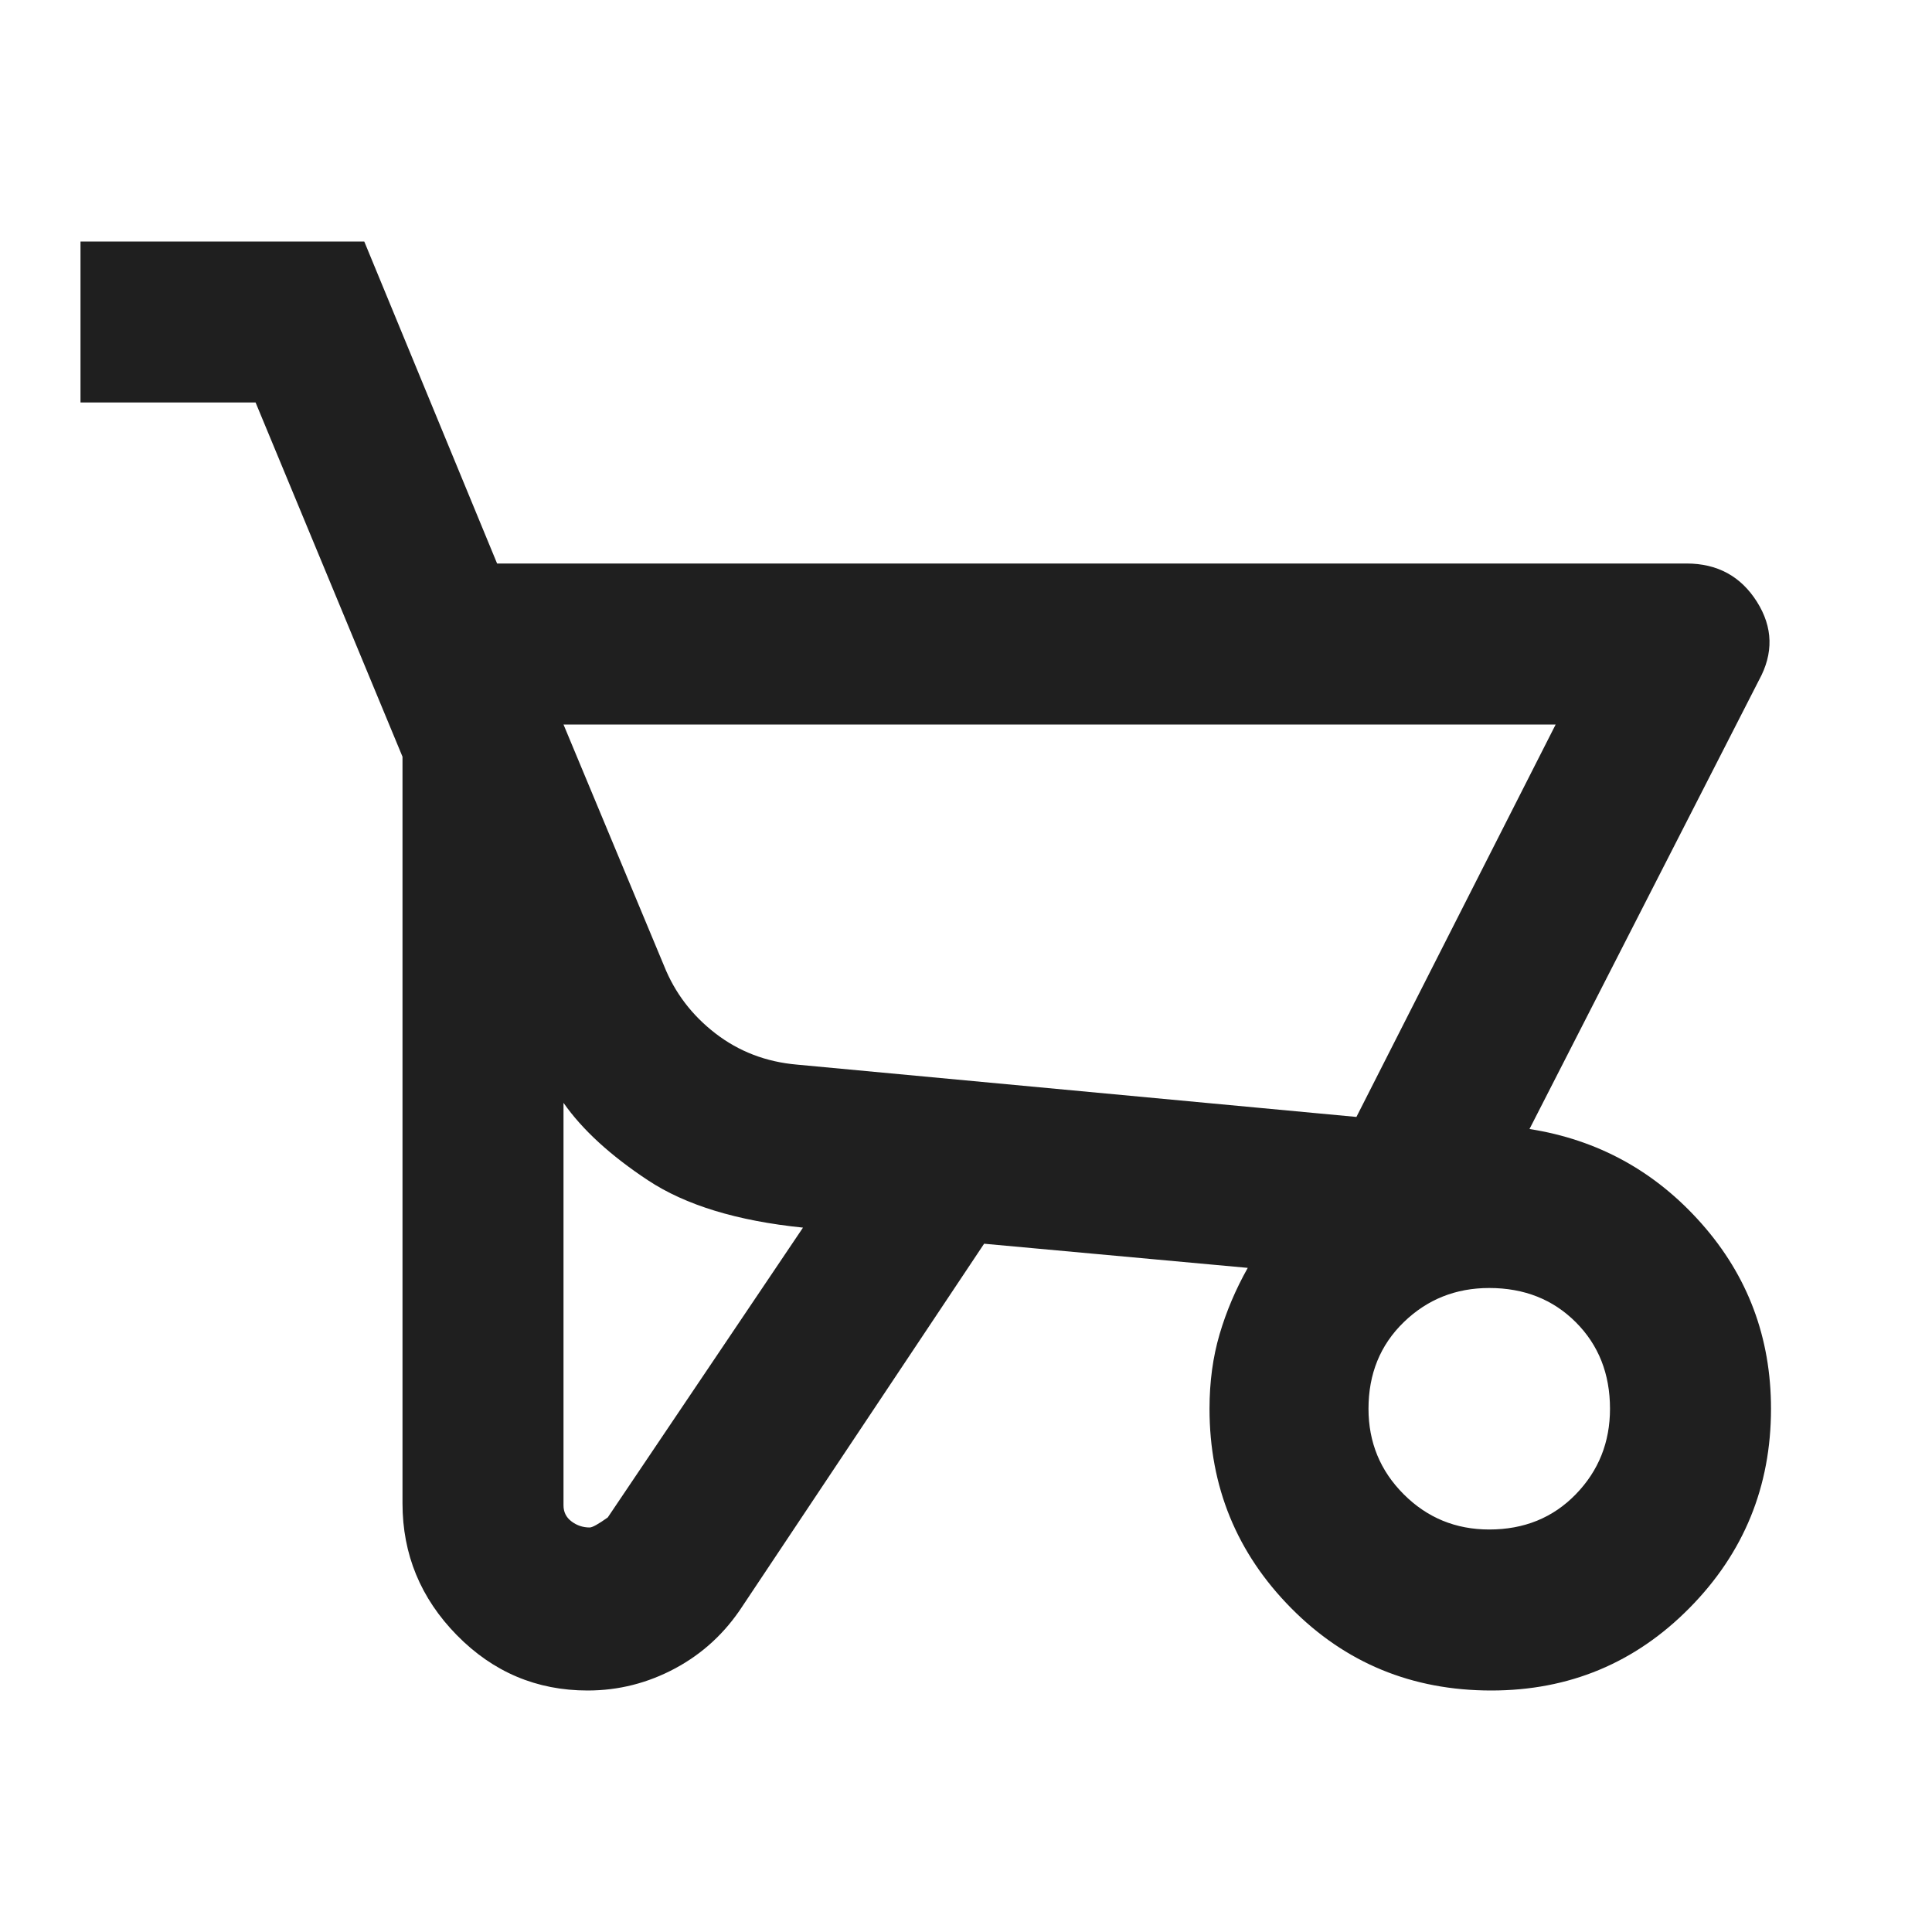
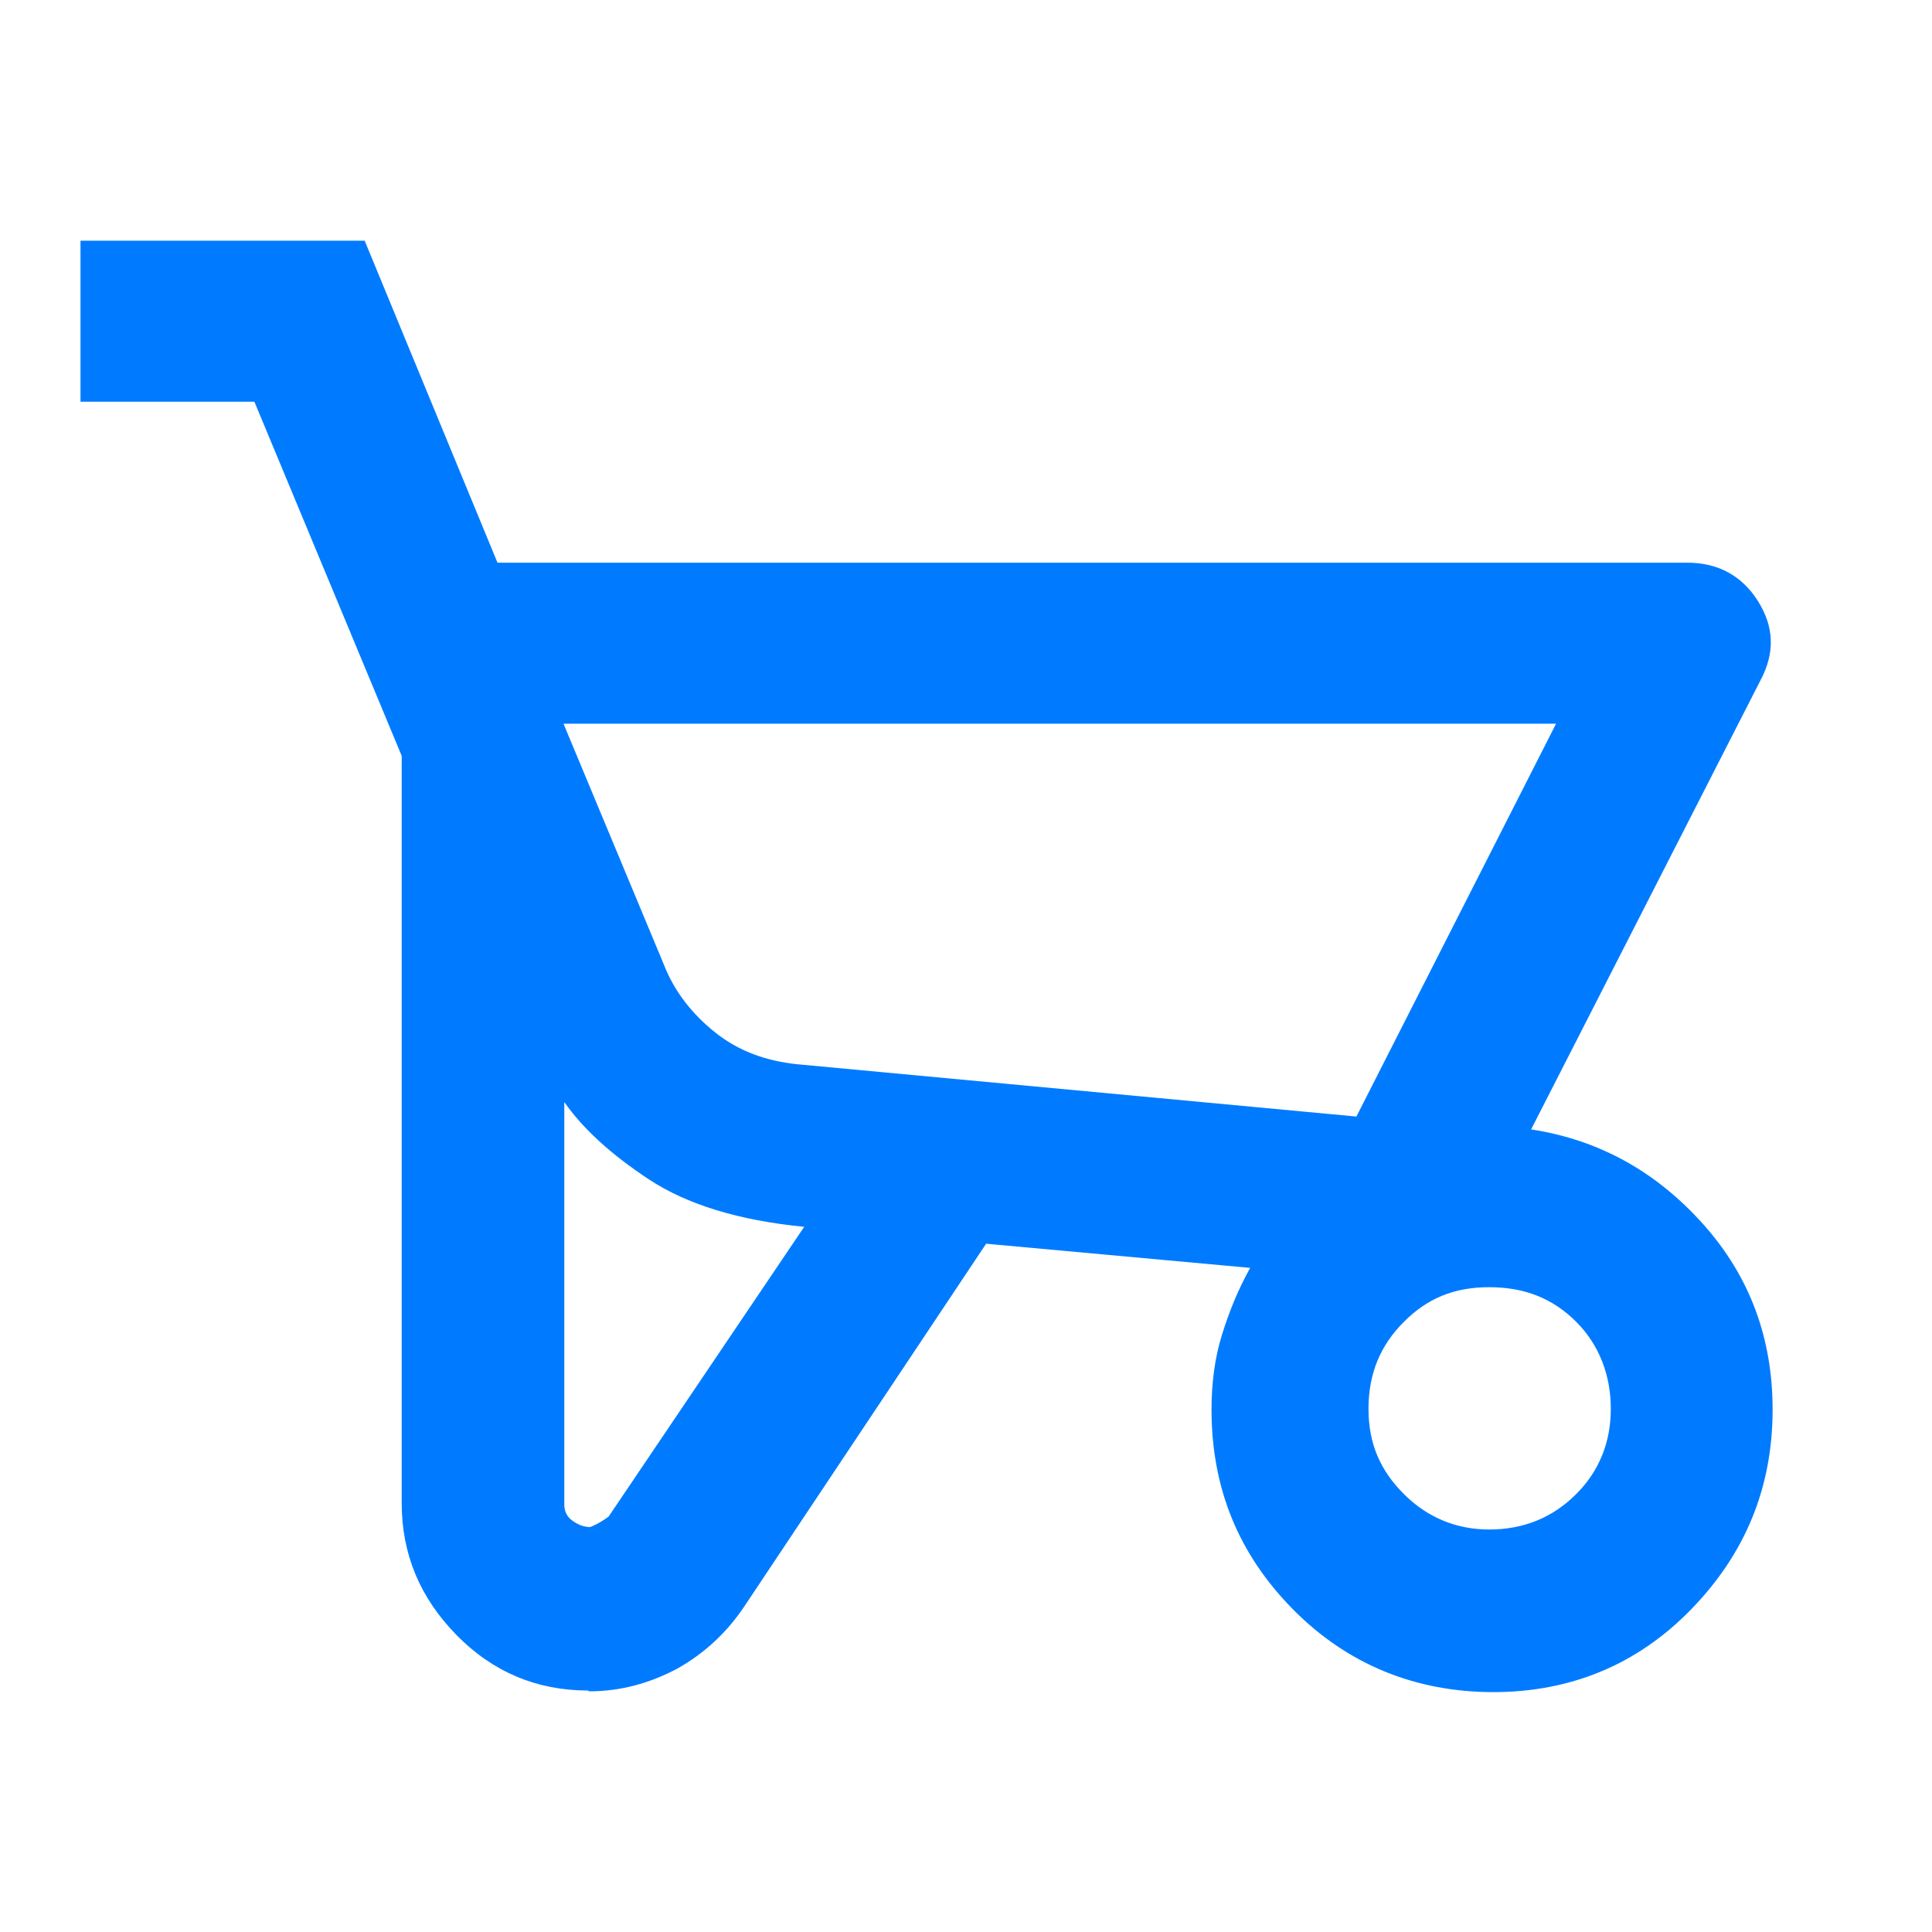
- <svg xmlns="http://www.w3.org/2000/svg" height="24px" viewBox="0 -960 960 960" width="24px" fill="#1f1f1f">
-   <path d="M292-120q-38 0-65-27.5T200-213v-371l-73-176H40v-80h141l66 160h591q23 0 35 19t1 39L760-399q51 8 85.5 47t34.5 92q0 58-40.5 99T741-120q-59 0-99.5-41T601-260q0-20 5-37t14-33l-131-12-120 180q-13 20-33.5 31T292-120Zm382-285 99-195H280l50 120q8 20 25.5 33.5T396-431l278 26ZM293-201q2 0 9-5l97-144q-49-5-77-23.5T280-412v200q0 5 4 8t9 3Zm447 1q26 0 43-17.5t17-42.5q0-26-17-43t-43-17q-25 0-42.5 17T680-260q0 25 17.5 42.5T740-200Zm-66-205-278-26 278 26Z" />
+ <svg xmlns="http://www.w3.org/2000/svg" id="Layer_1" version="1.1" viewBox="0 0 24 24">
+   <defs>
+     <style>
+       .st0 {
+         fill: #007bff;
+       }
+     </style>
+   </defs>
+   <path class="st0" d="M7.3,21c-.63,0-1.18-.23-1.63-.69s-.68-1-.68-1.64v-9.28l-1.83-4.4H1v-2h3.53l1.65,4h14.78c.38,0,.68.16.88.48s.21.64.03.98l-2.85,5.58c.85.13,1.56.53,2.14,1.18s.86,1.42.86,2.3c0,.97-.34,1.79-1.01,2.48s-1.5,1.03-2.46,1.03-1.81-.34-2.49-1.03-1.01-1.51-1.01-2.48c0-.33.04-.64.13-.93s.2-.56.35-.83l-3.28-.3-3,4.5c-.22.33-.5.59-.84.78-.34.18-.7.28-1.09.28ZM16.85,13.87l2.48-4.88H7l1.25,3c.13.33.35.61.64.84s.63.35,1.01.39l6.95.65ZM7.33,18.97s.11-.04.23-.13l2.43-3.6c-.82-.08-1.46-.28-1.93-.59s-.82-.63-1.05-.96v5c0,.08.03.15.1.2s.14.08.23.08ZM18.5,19c.43,0,.79-.15,1.08-.44s.43-.65.43-1.06-.14-.79-.43-1.08-.64-.43-1.08-.43-.77.14-1.06.43-.44.64-.44,1.08.15.77.44,1.06.65.44,1.06.44ZM16.85,13.87l-6.95-.65,6.95.65Z" />
</svg>
